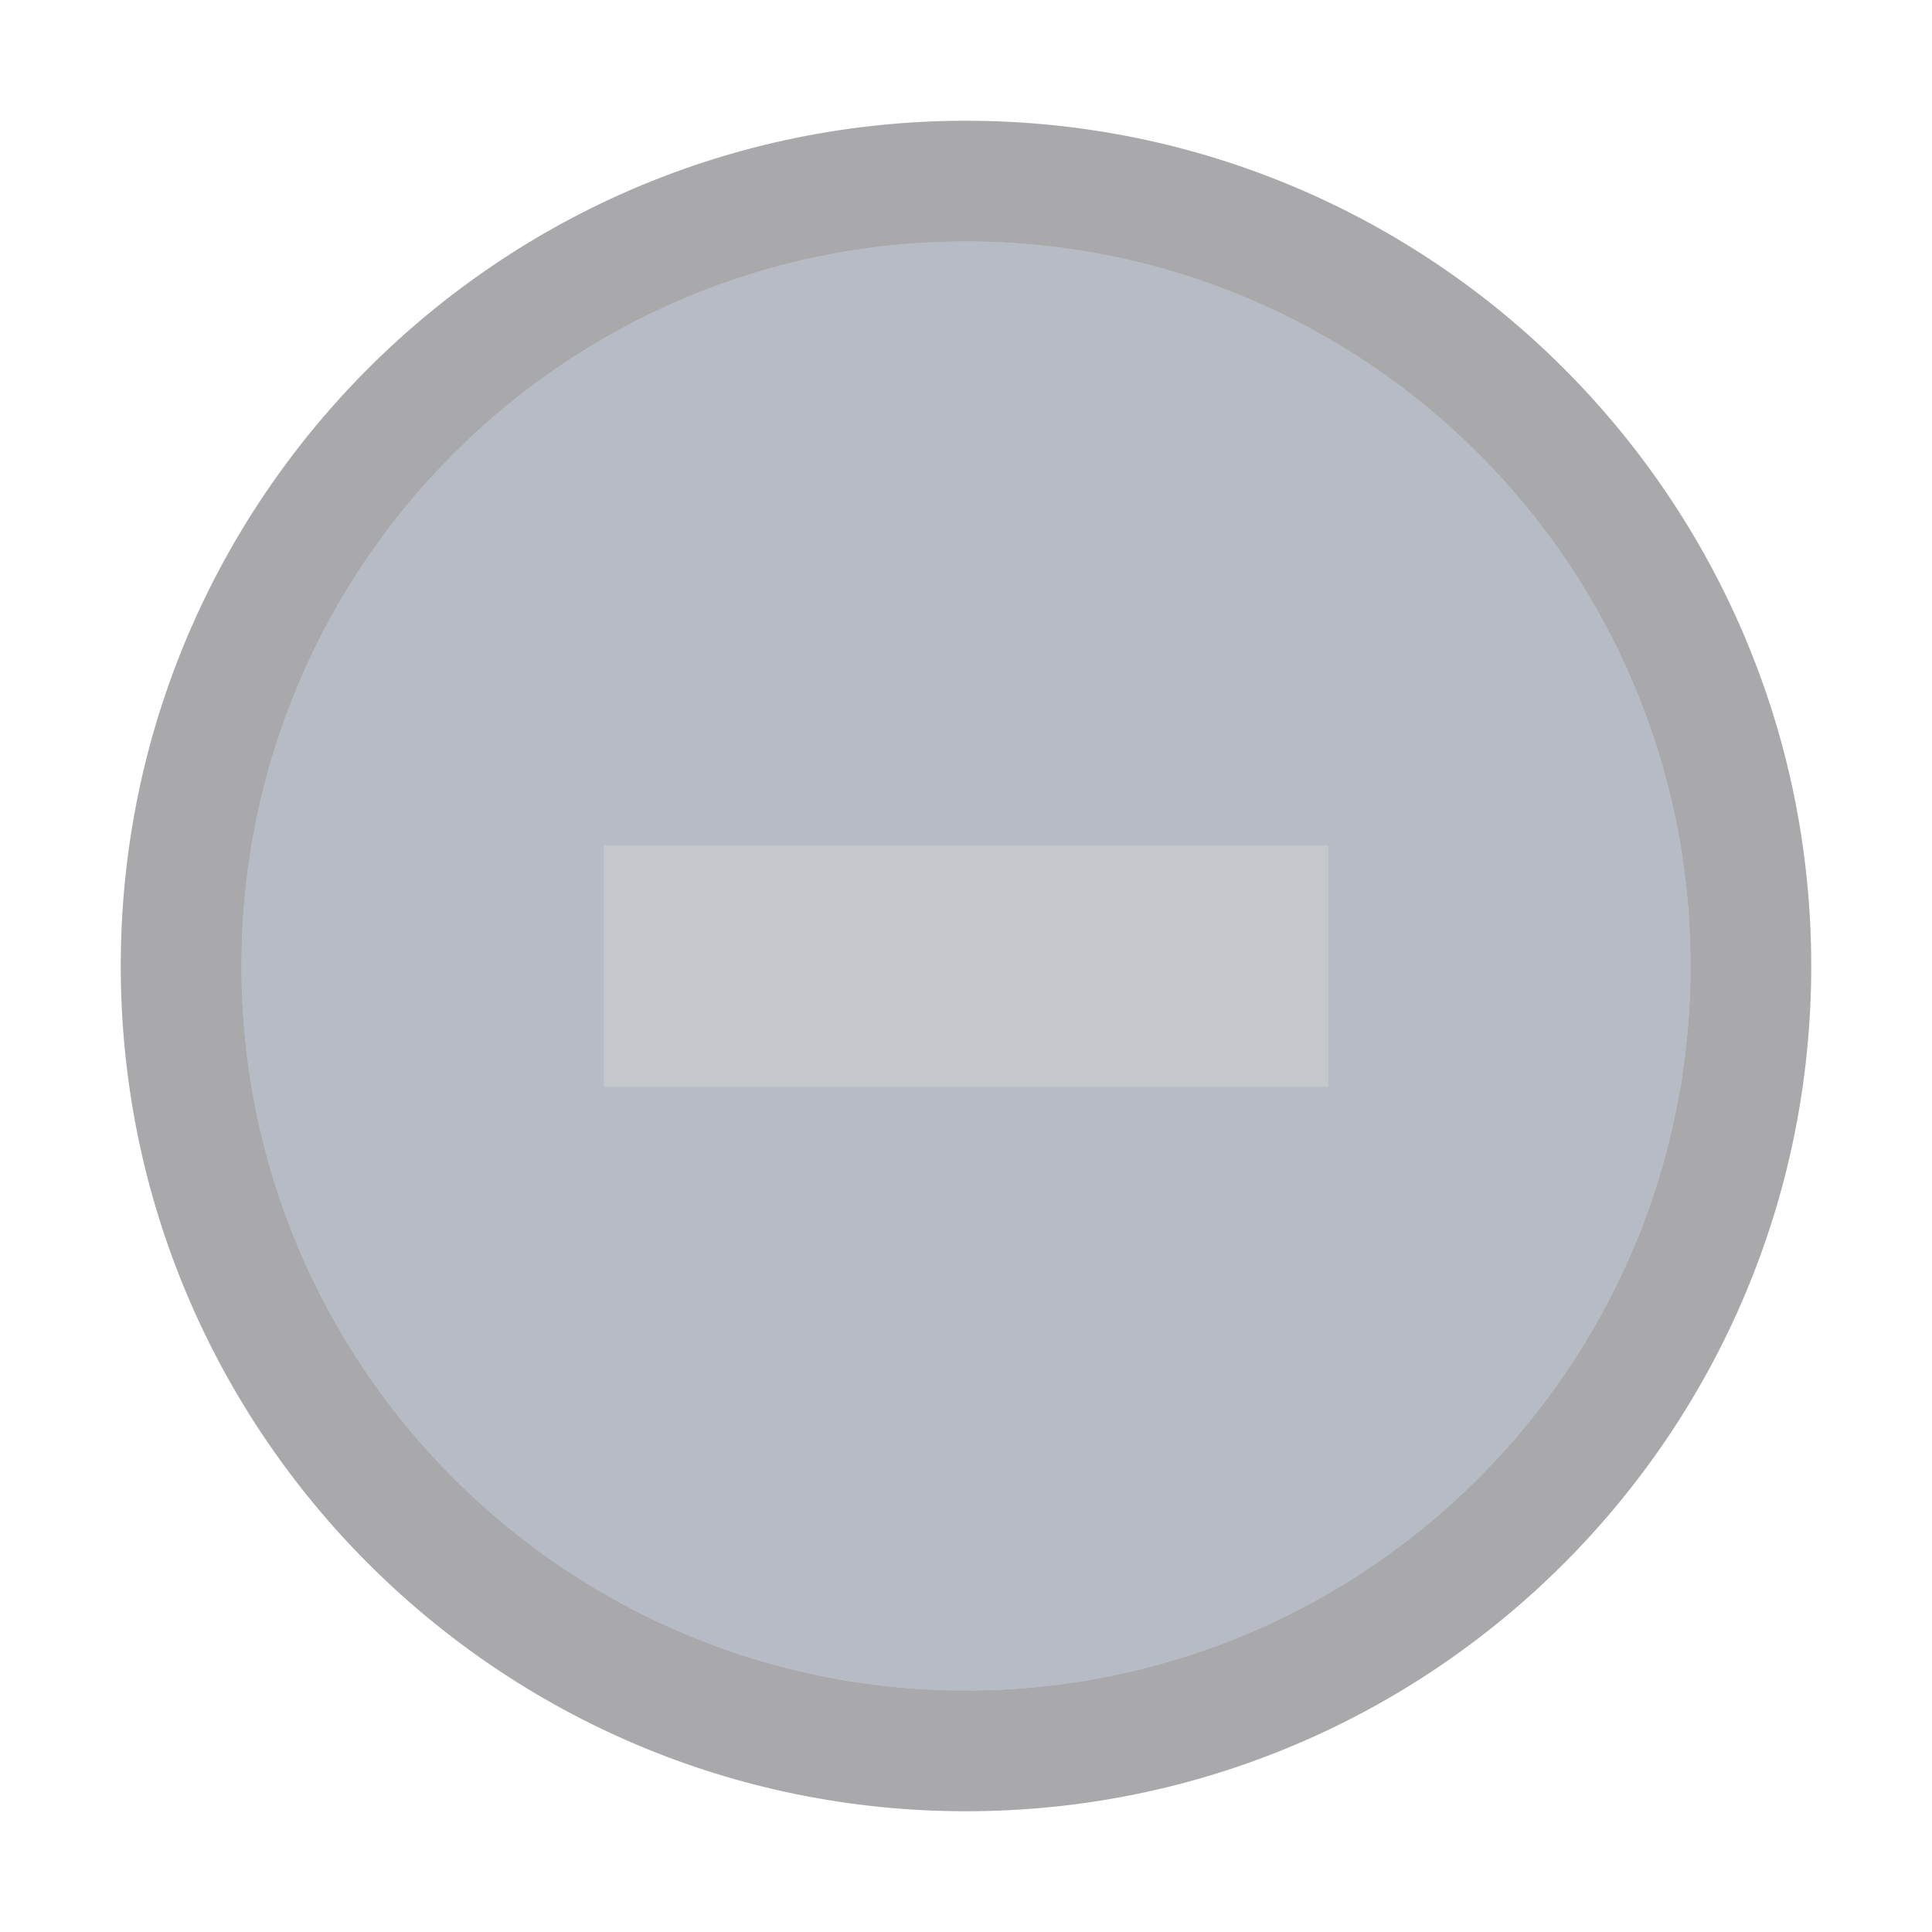
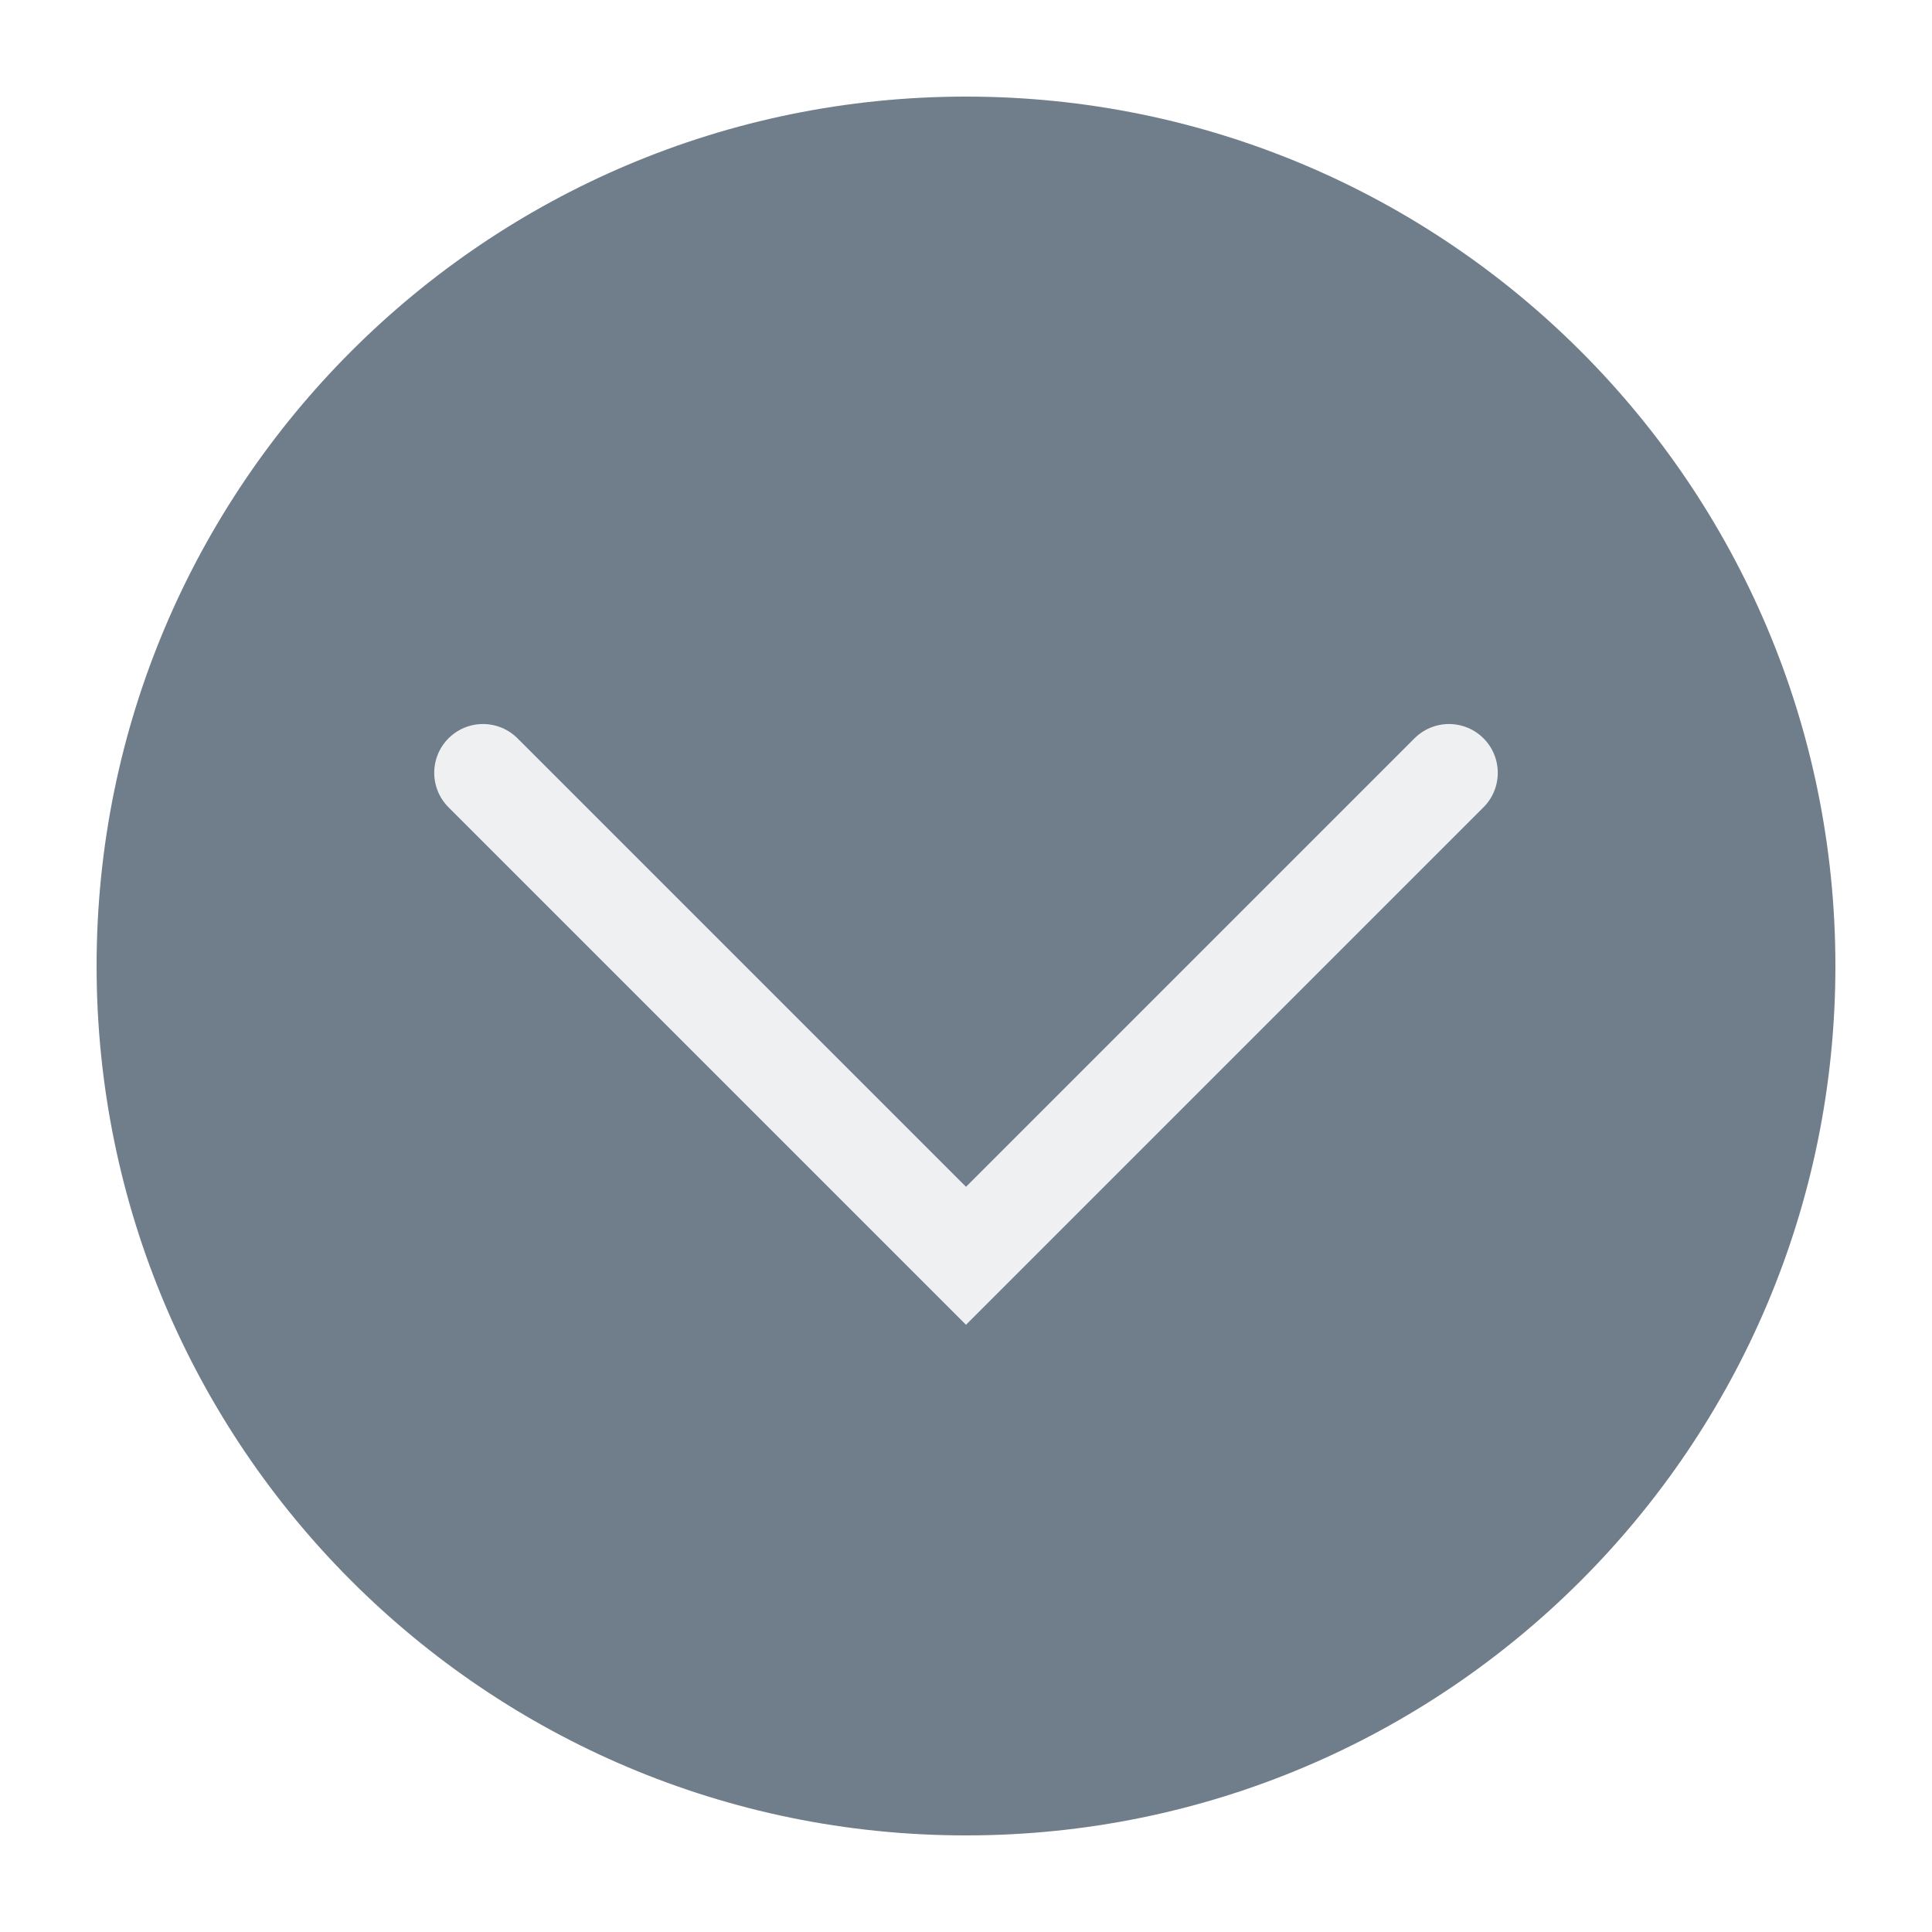
<svg xmlns="http://www.w3.org/2000/svg" viewBox="0 0 50 50" version="1.2" baseProfile="tiny">
  <defs>
</defs>
  <g fill="none" stroke="black" stroke-width="1" fill-rule="evenodd" stroke-linecap="square" stroke-linejoin="bevel">
-     <g fill="#000000" fill-opacity="1" stroke="none" transform="matrix(3.125,0,0,3.125,-56.25,0)" font-family="System Font" font-size="10" font-weight="400" font-style="normal" opacity="0.001">
-       <rect x="18" y="0" width="16" height="16" />
+     <g fill="#707d8a" fill-opacity="1" stroke="none" transform="matrix(2.5,0,0,2.5,2.5,2.5)" font-family="Noto Sans" font-size="10" font-weight="400" font-style="normal">
+       <circle cx="9" cy="9" r="9" />
    </g>
-     <g fill="#5f697f" fill-opacity="1" stroke="none" transform="matrix(3.125,0,0,3.125,-56.25,0)" font-family="System Font" font-size="10" font-weight="400" font-style="normal" opacity="0.45">
-       <circle cx="26" cy="8" r="6" />
+     <g fill="none" stroke="#eff0f1" stroke-opacity="1" stroke-width="1.01" stroke-linecap="round" stroke-linejoin="miter" stroke-miterlimit="2" transform="matrix(2.5,0,0,2.5,2.5,2.5)" font-family="Noto Sans" font-size="10" font-weight="400" font-style="normal">
+       <polyline fill="none" vector-effect="none" points="4,7 9,12 14,7 " />
    </g>
-     <g fill="#15171c" fill-opacity="1" stroke="none" transform="matrix(3.125,0,0,3.125,-56.25,0)" font-family="System Font" font-size="10" font-weight="400" font-style="normal" opacity="0.37">
-       <path vector-effect="none" fill-rule="nonzero" d="M26,1 C22.134,1 19,4.134 19,8 C19,11.866 22.134,15 26,15 C29.866,15 33,11.866 33,8 C33,4.134 29.866,1 26,1 M26,2 C29.314,2 32,4.686 32,8 C32,11.314 29.314,14 26,14 C22.686,14 20,11.314 20,8 C20,4.686 22.686,2 26,2 " />
-     </g>
-     <g fill="#c4c7cc" fill-opacity="1" stroke="none" transform="matrix(3.125,0,0,3.125,-56.25,0)" font-family="System Font" font-size="10" font-weight="400" font-style="normal">
-       <path vector-effect="none" fill-rule="nonzero" d="M23,7 L23,9 L29,9 L29,7 L23,7" />
-     </g>
-     <g fill="none" stroke="#000000" stroke-opacity="1" stroke-width="1" stroke-linecap="square" stroke-linejoin="bevel" transform="matrix(1,0,0,1,0,0)" font-family="System Font" font-size="10" font-weight="400" font-style="normal">
+     <g fill="none" stroke="#000000" stroke-opacity="1" stroke-width="1" stroke-linecap="square" stroke-linejoin="bevel" transform="matrix(1,0,0,1,0,0)" font-family="Noto Sans" font-size="10" font-weight="400" font-style="normal">
</g>
  </g>
</svg>
